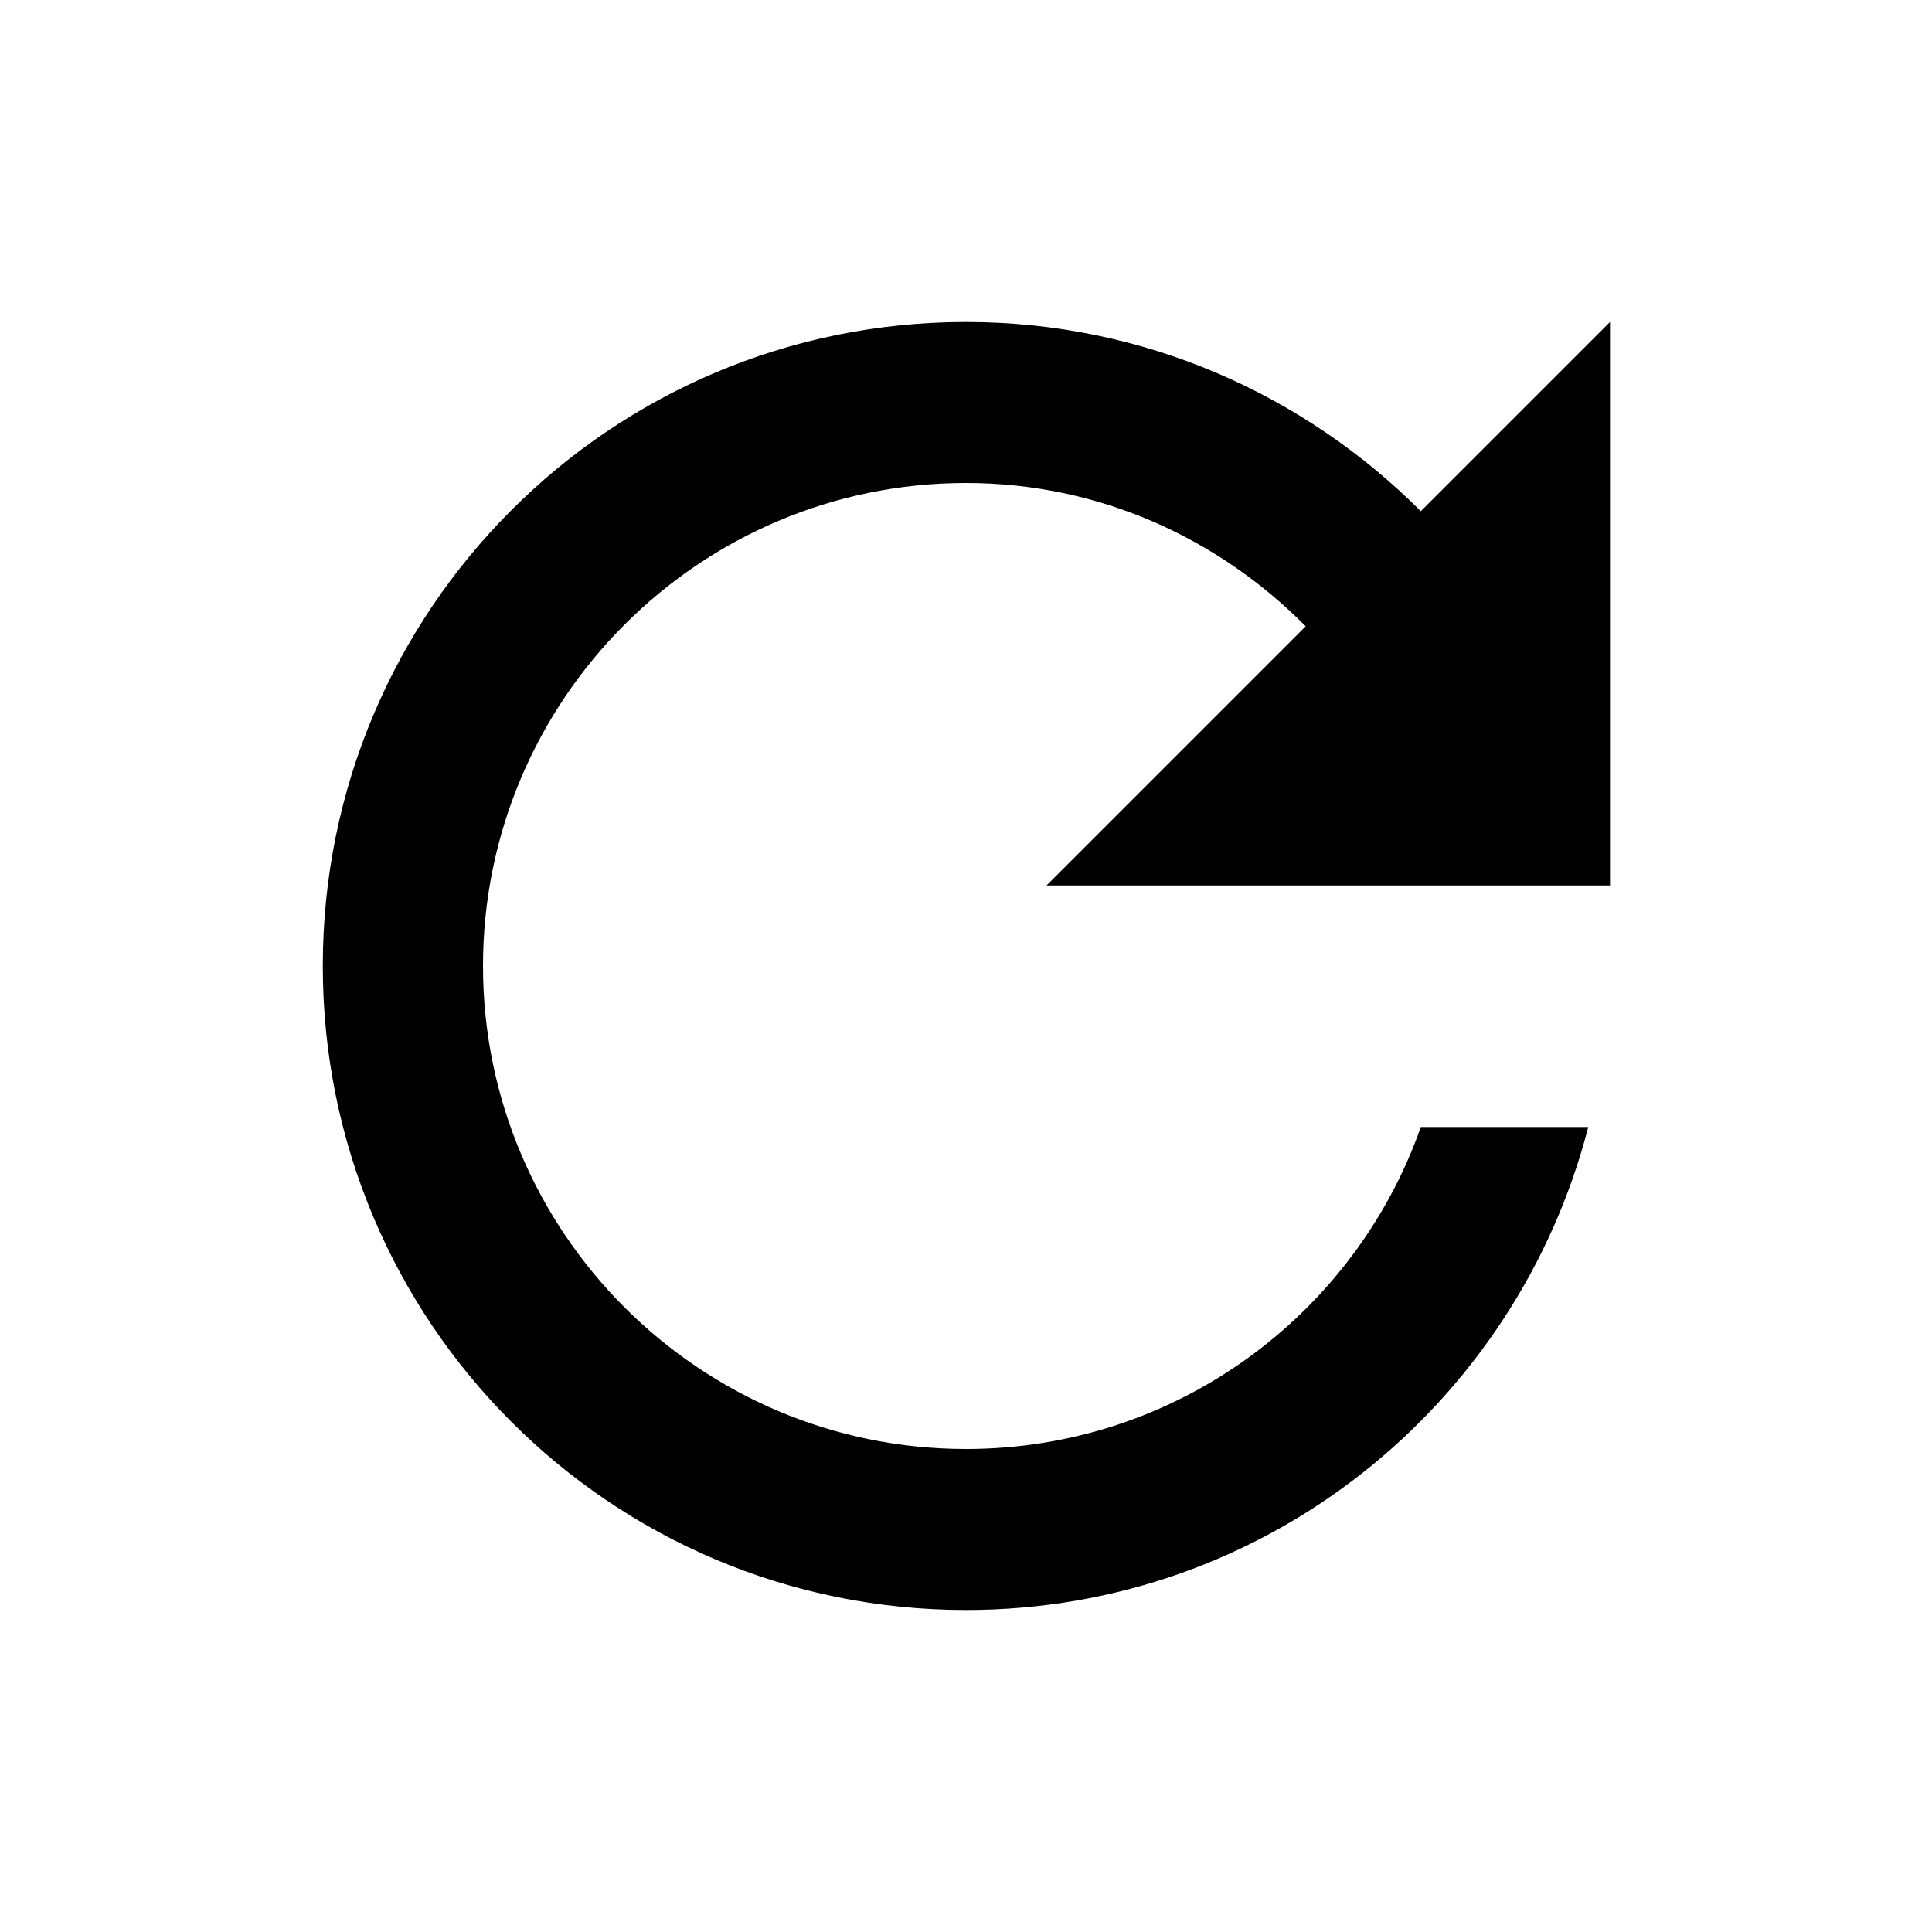
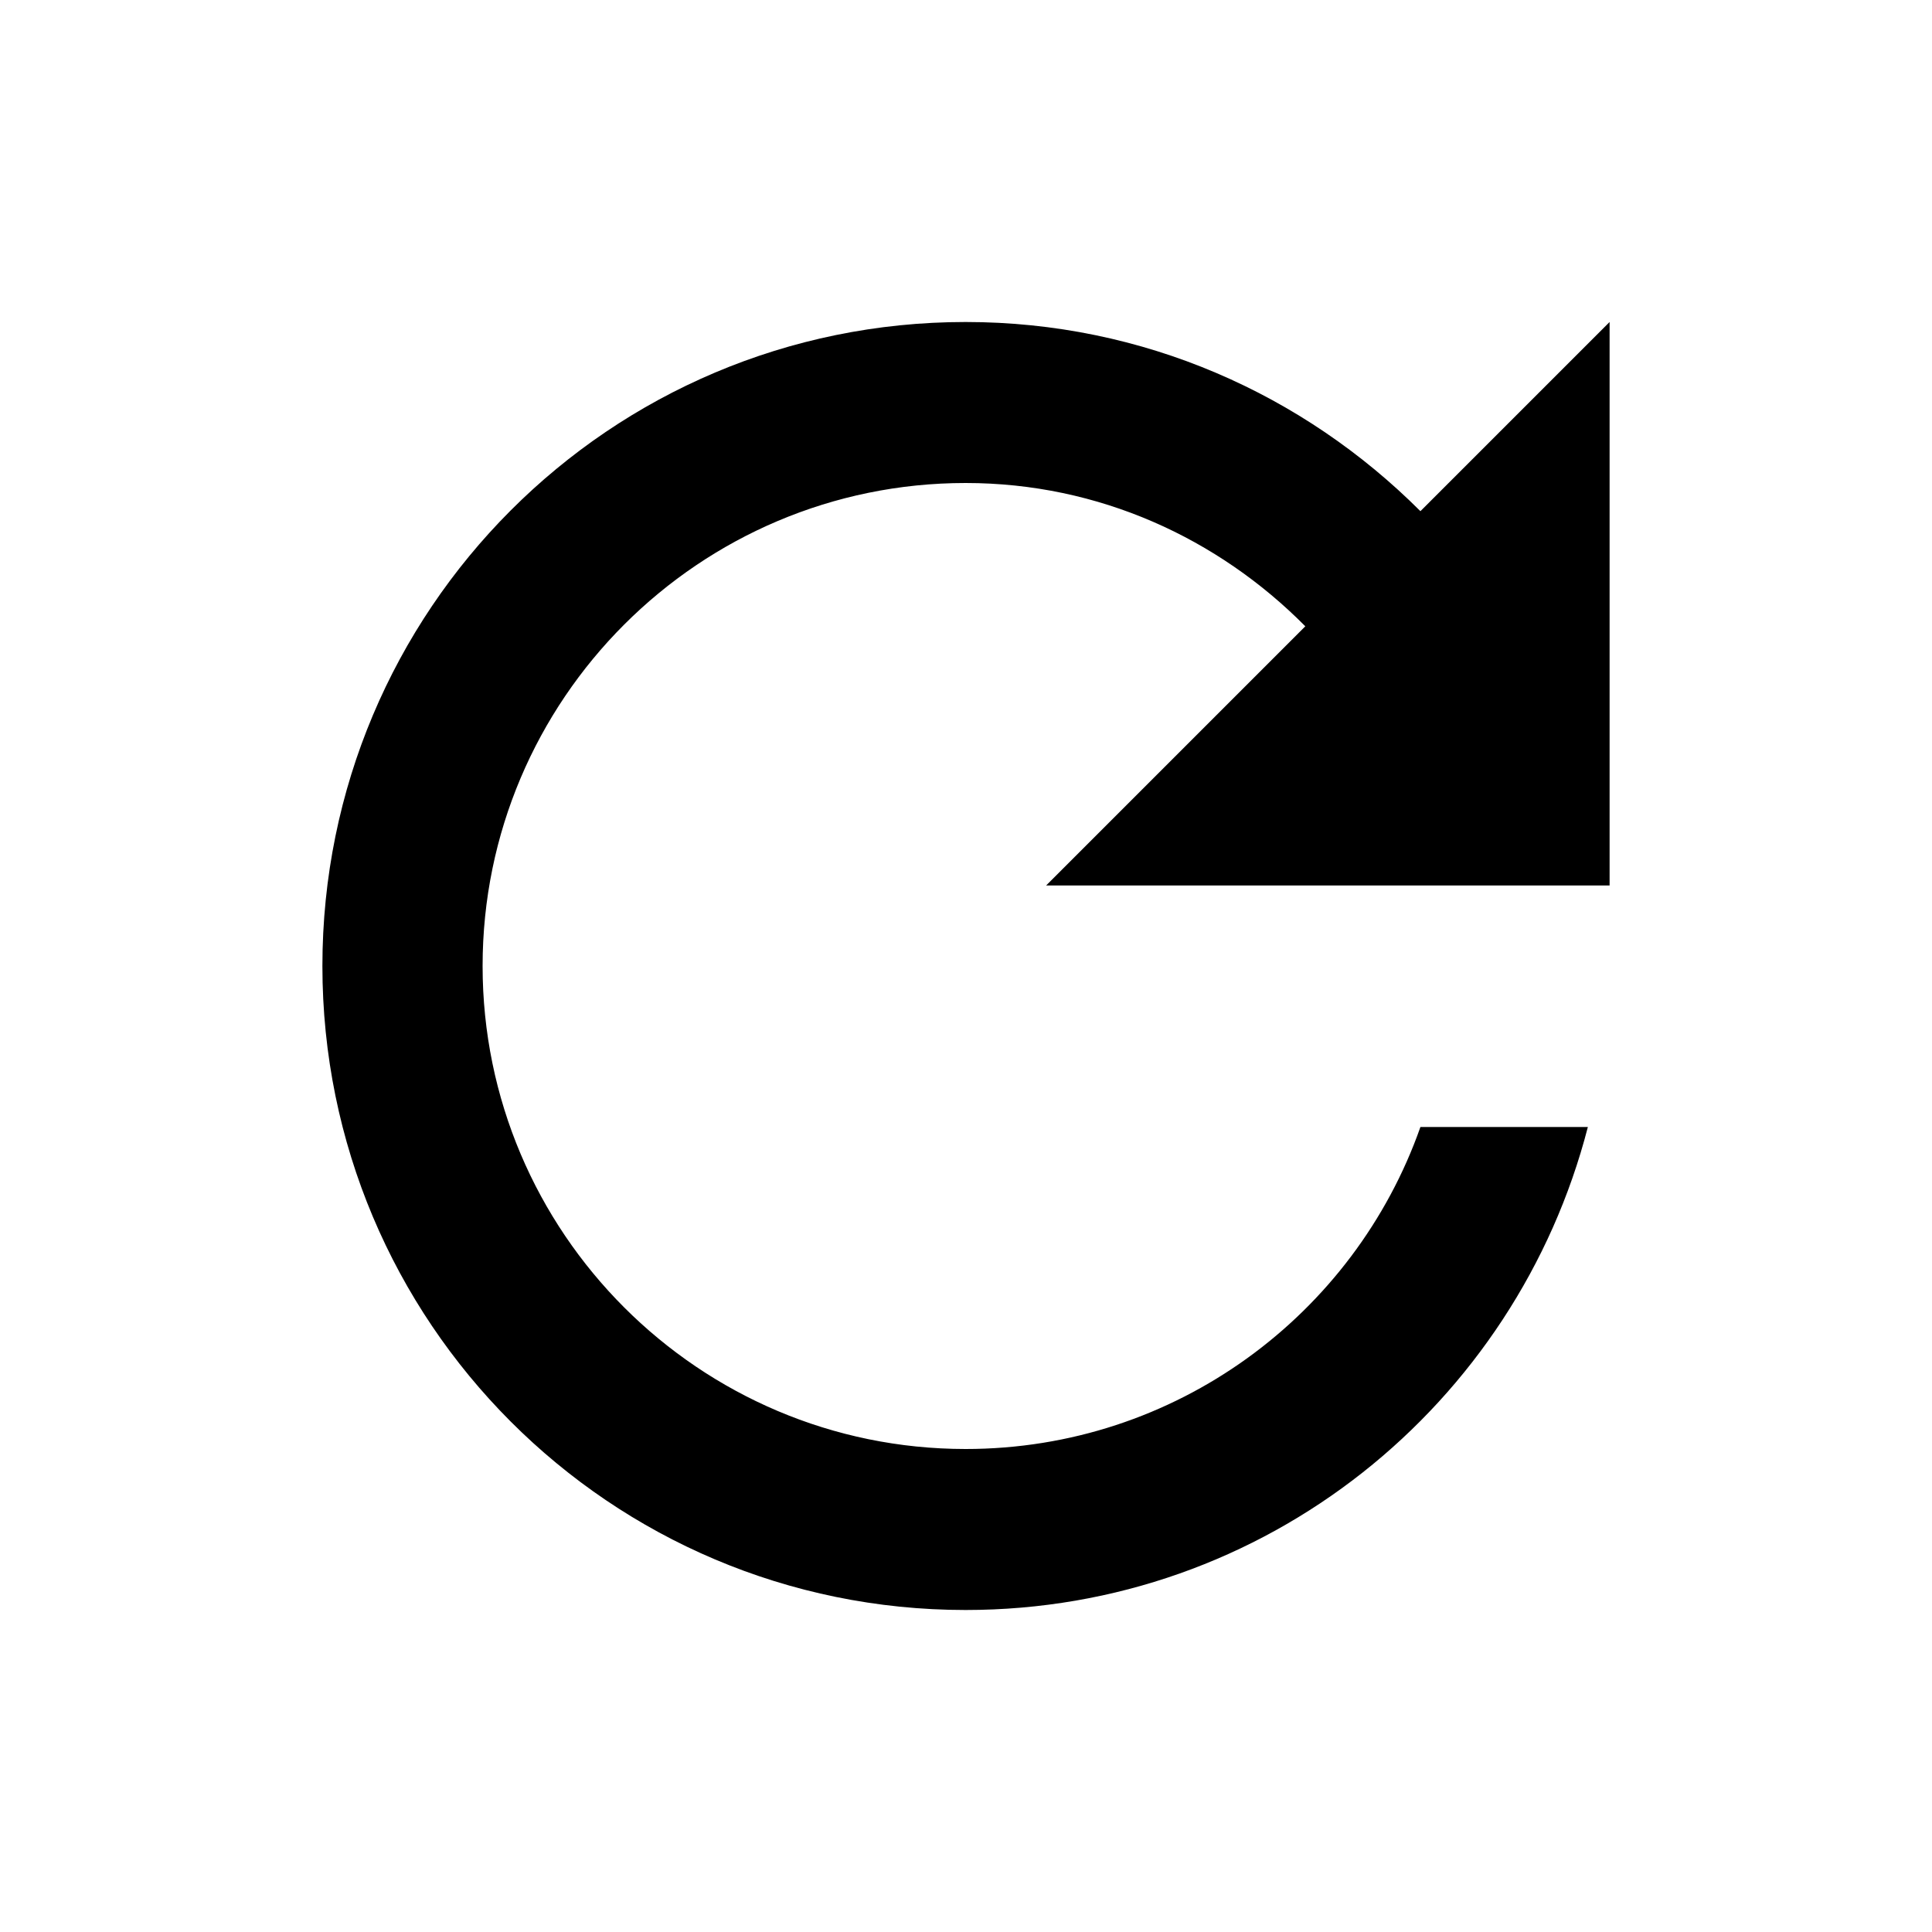
<svg xmlns="http://www.w3.org/2000/svg" width="24" height="24" viewBox="0 0 24 24" fill="none">
-   <path d="M17.65 6.35C16.2 4.9 14.21 4 12 4C7.58 4 4.01 7.58 4.01 12C4.01 16.42 7.58 20 12 20C15.73 20 18.84 17.45 19.73 14H17.65C16.83 16.33 14.61 18 12 18C8.69 18 6 15.31 6 12C6 8.69 8.69 6 12 6C13.66 6 15.14 6.69 16.22 7.78L13 11H20V4L17.65 6.35Z" fill="black" />
+   <path d="M17.645 6.35C16.195 4.9 14.205 4 11.995 4C7.575 4 4.005 7.58 4.005 12C4.005 16.42 7.575 20 11.995 20C15.725 20 18.835 17.45 19.725 14H17.645C16.825 16.33 14.605 18 11.995 18C8.685 18 5.995 15.31 5.995 12C5.995 8.69 8.685 6 11.995 6C13.655 6 15.135 6.69 16.215 7.78L12.995 11H19.995V4L17.645 6.35Z" fill="black" />
</svg>
